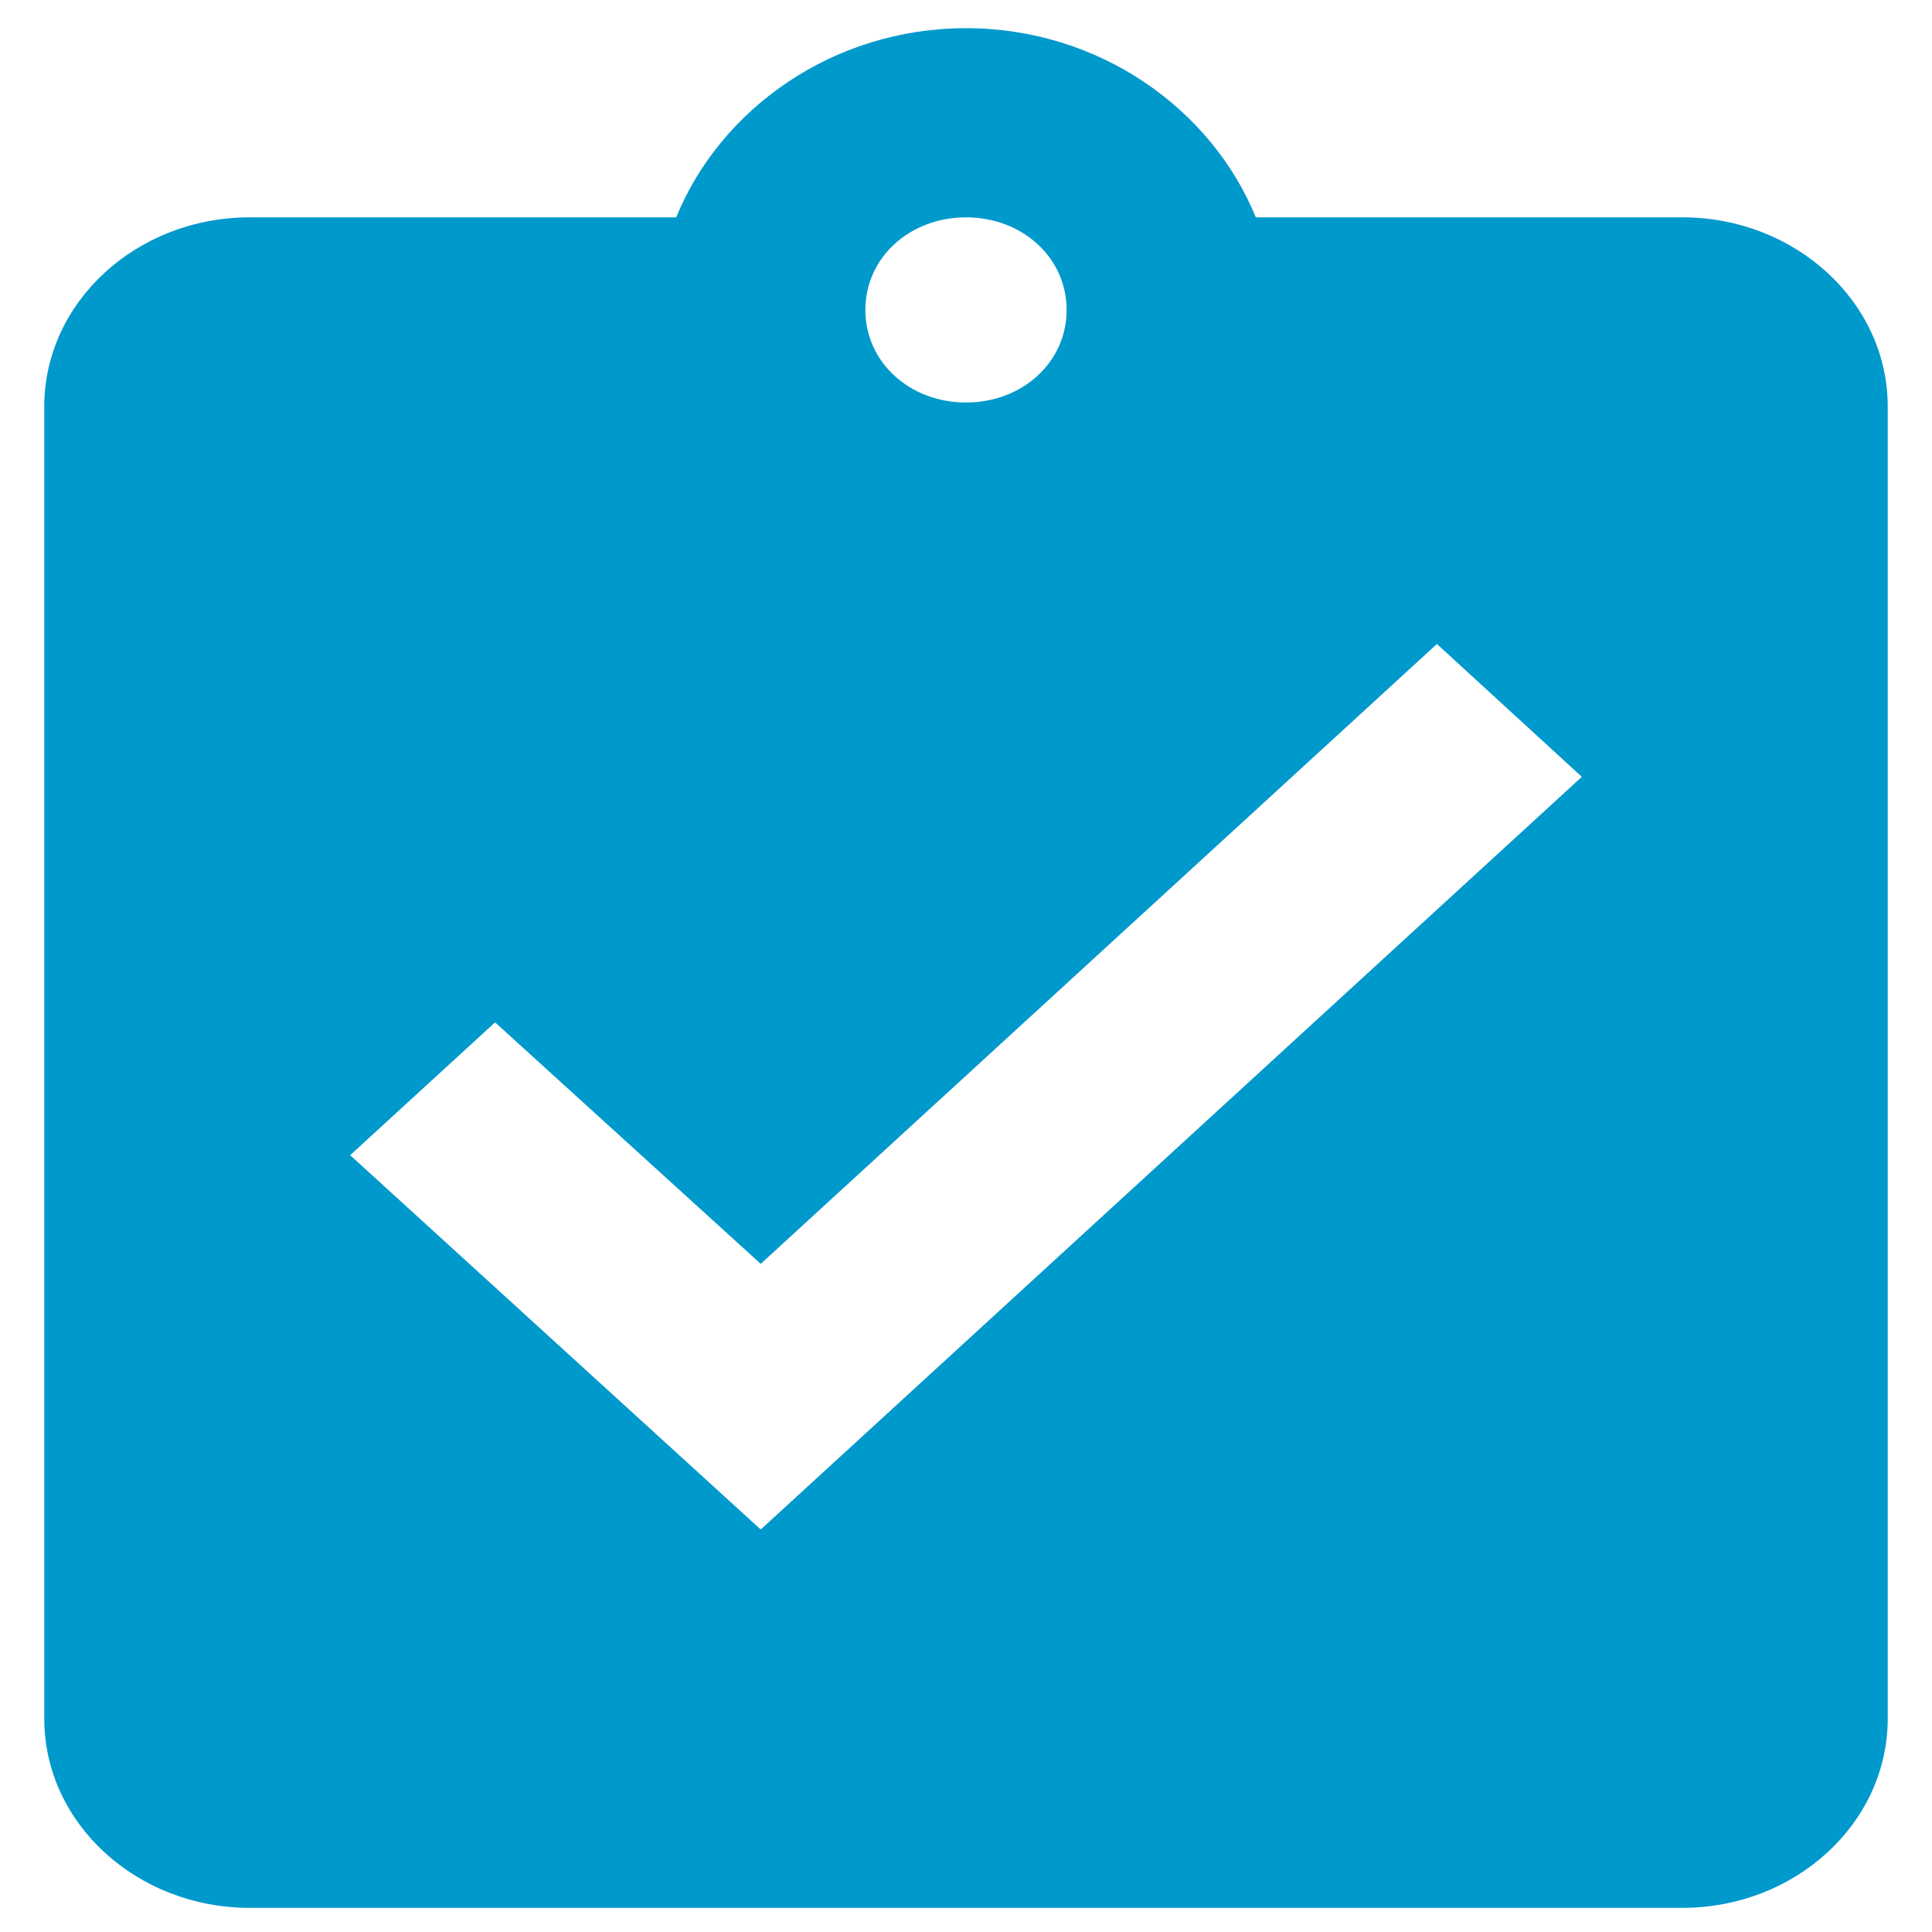
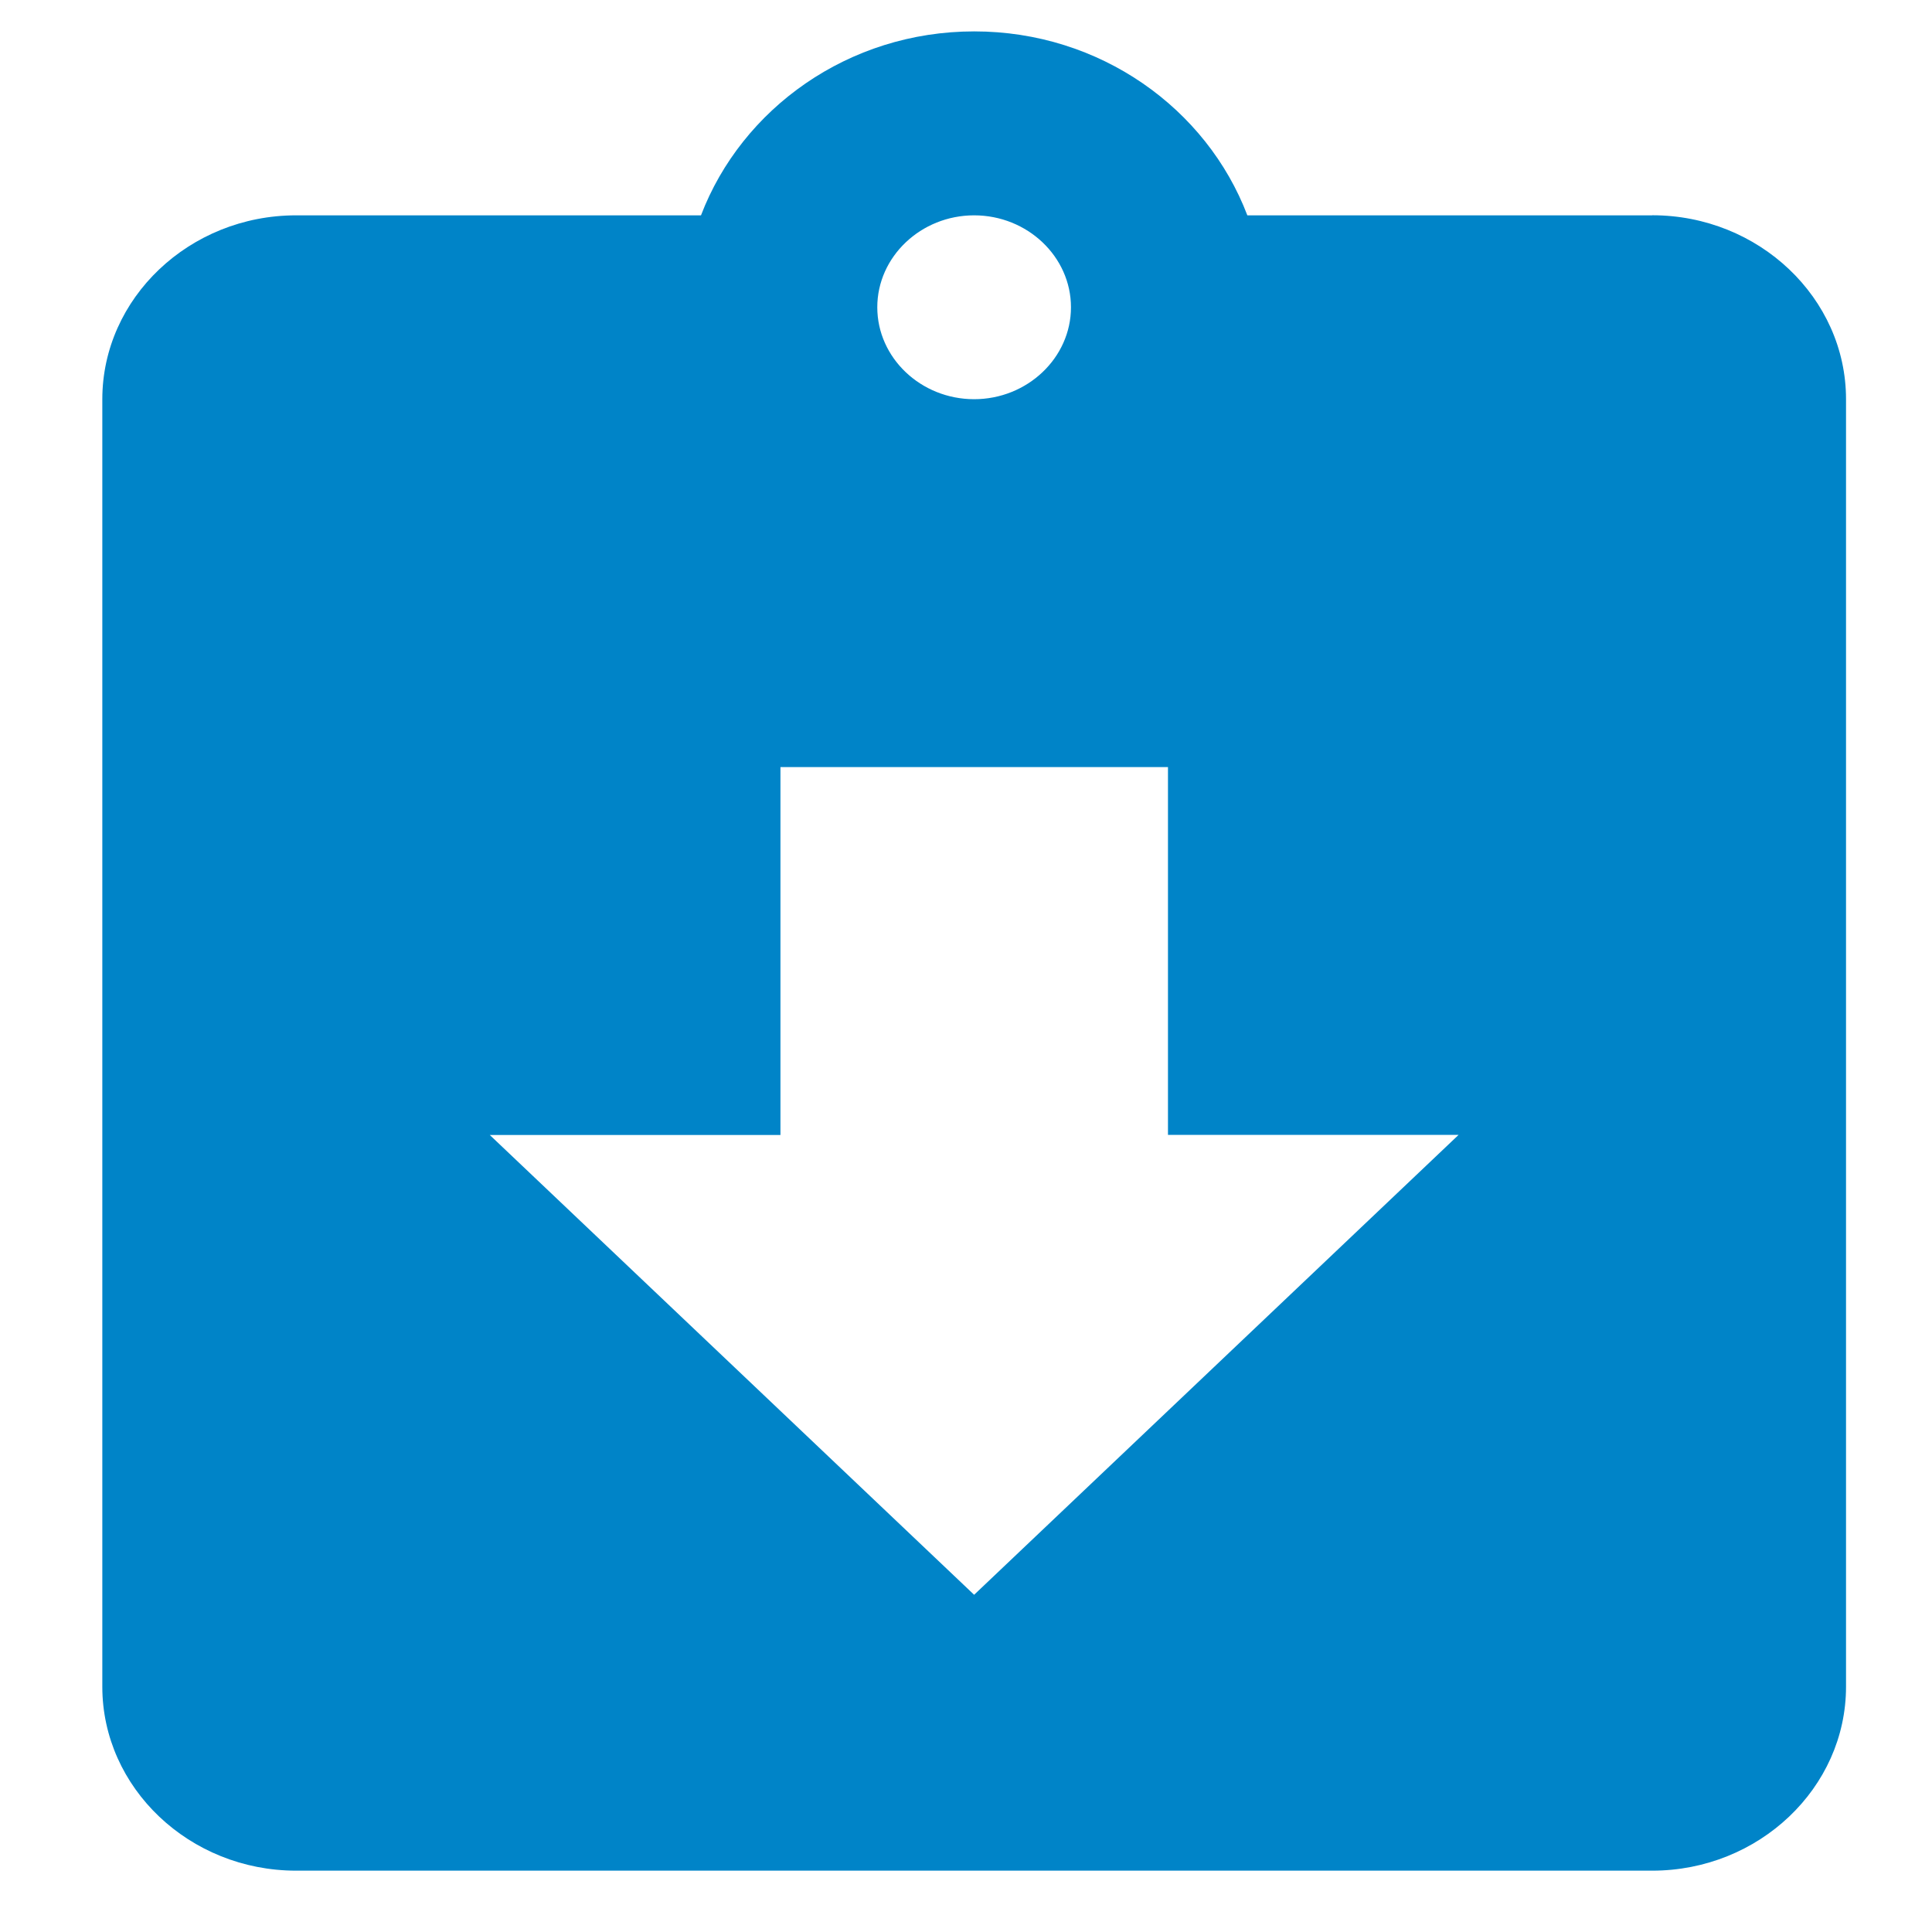
- <svg xmlns="http://www.w3.org/2000/svg" version="1.1" id="svg2" x="0px" y="0px" viewBox="0 0 48 48" style="enable-background:new 0 0 48 48;" xml:space="preserve">
-   <style type="text/css">
- 	.st0{fill:none;}
- 	.st1{fill:#0099CC;}
- </style>
-   <path id="path4" class="st0" d="M0,0h48v48H0V0z" />
-   <path id="path6" class="st1" d="M41.8,5.4H31.2c-1.1-2.7-3.9-4.7-7.2-4.7s-6.1,2-7.2,4.7H6.2  c-2.8,0-5.1,2.1-5.1,4.7v32.6c0,2.6,2.3,4.7,5.1,4.7h35.6c2.8,0,5.1-2.1,5.1-4.7V10.1C46.9,7.5,44.6,5.4,41.8,5.4z M24,5.4  c1.4,0,2.5,1,2.5,2.3S25.4,10,24,10s-2.5-1-2.5-2.3S22.6,5.4,24,5.4z M18.9,38L8.7,28.7l3.6-3.3l6.6,6L35.7,16l3.6,3.3L18.9,38z" />
+ <svg xmlns="http://www.w3.org/2000/svg" fill="#000000" height="24" viewBox="0 0 24 24" width="24" version="1.1" id="svg6">
+   <defs id="defs10" />
+   <path d="M0 0h24v24H0z" fill="none" id="path2" />
+   <path d="M 20.525,2.675 H 15.495 C 14.99,1.349 13.666,0.39 12.102,0.39 c -1.564,0 -2.888,0.96 -3.394,2.285 H 3.678 c -1.324,0 -2.407,1.028 -2.407,2.285 V 20.953 c 0,1.257 1.083,2.285 2.407,2.285 h 16.847 c 1.324,0 2.407,-1.028 2.407,-2.285 V 4.959 c 0,-1.257 -1.083,-2.285 -2.407,-2.285 z m -8.424,0 c 0.662,0 1.203,0.514 1.203,1.142 0,0.628 -0.542,1.142 -1.203,1.142 -0.662,0 -1.203,-0.514 -1.203,-1.142 0,-0.628 0.542,-1.142 1.203,-1.142 z m 0,17.136 -6.017,-5.712 H 9.695 V 9.529 h 4.814 v 4.569 h 3.61 z" id="path4" style="fill:#0084c8;stroke-width:1.172" />
</svg>
